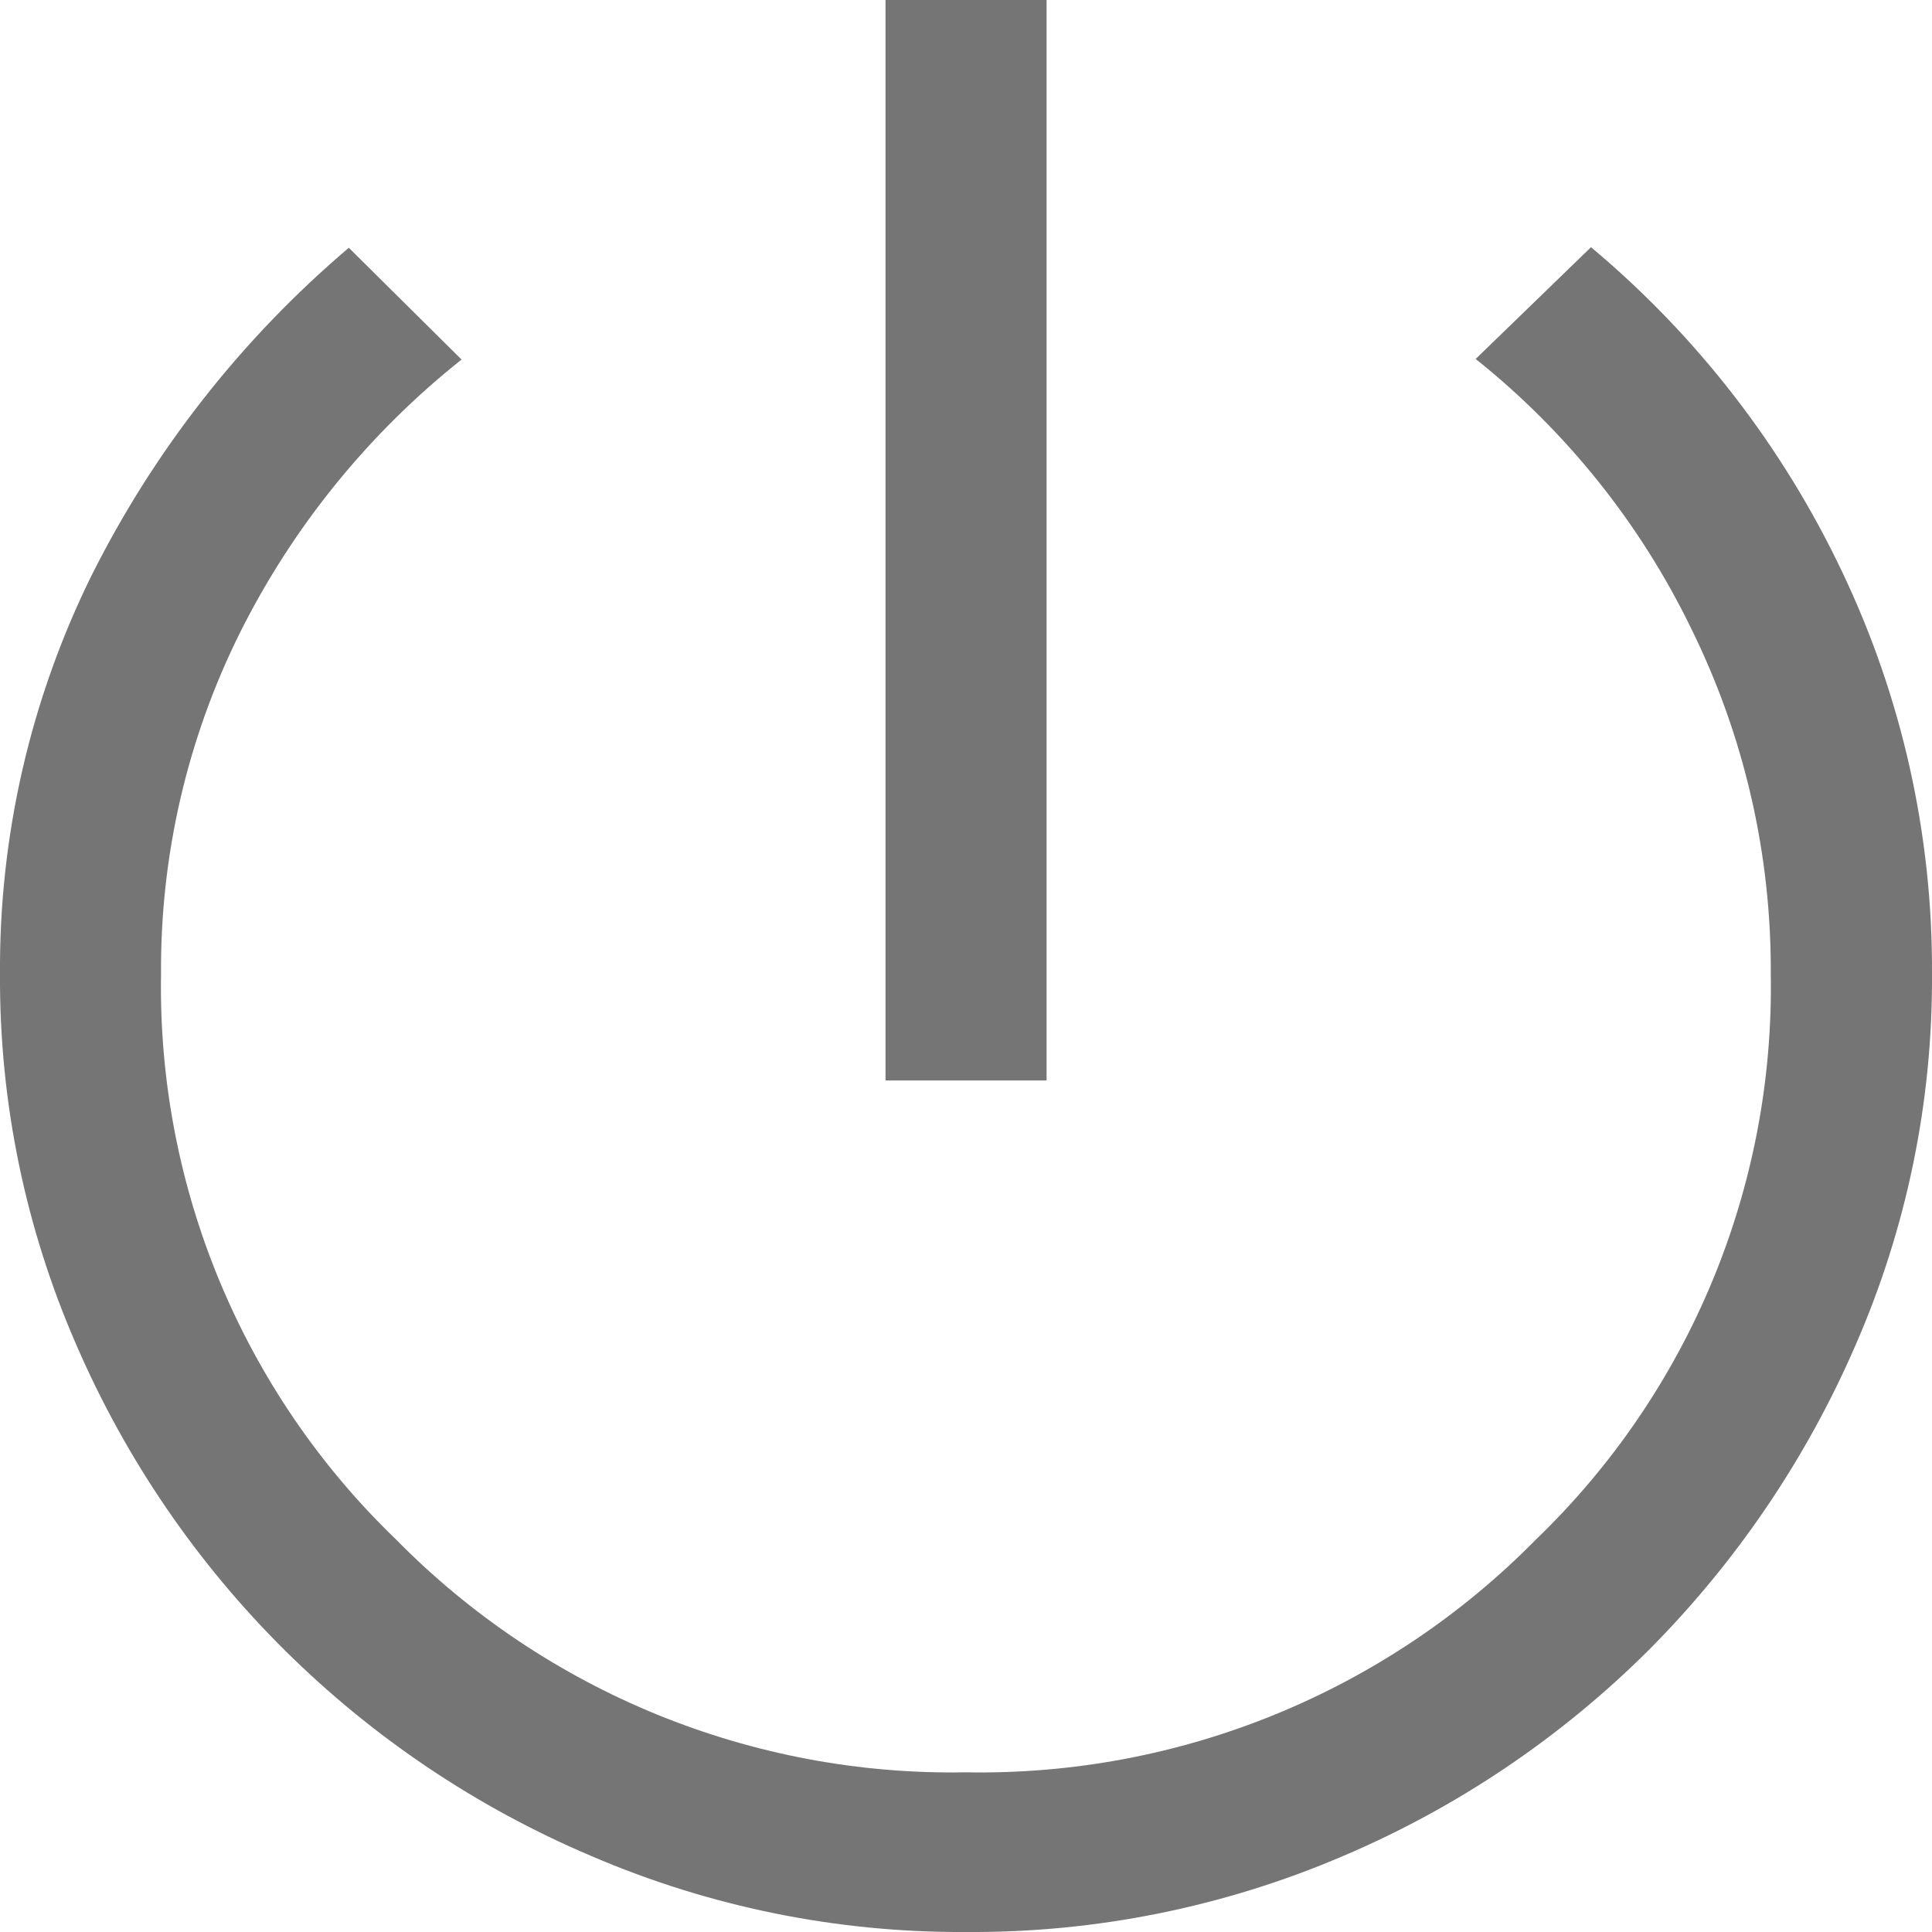
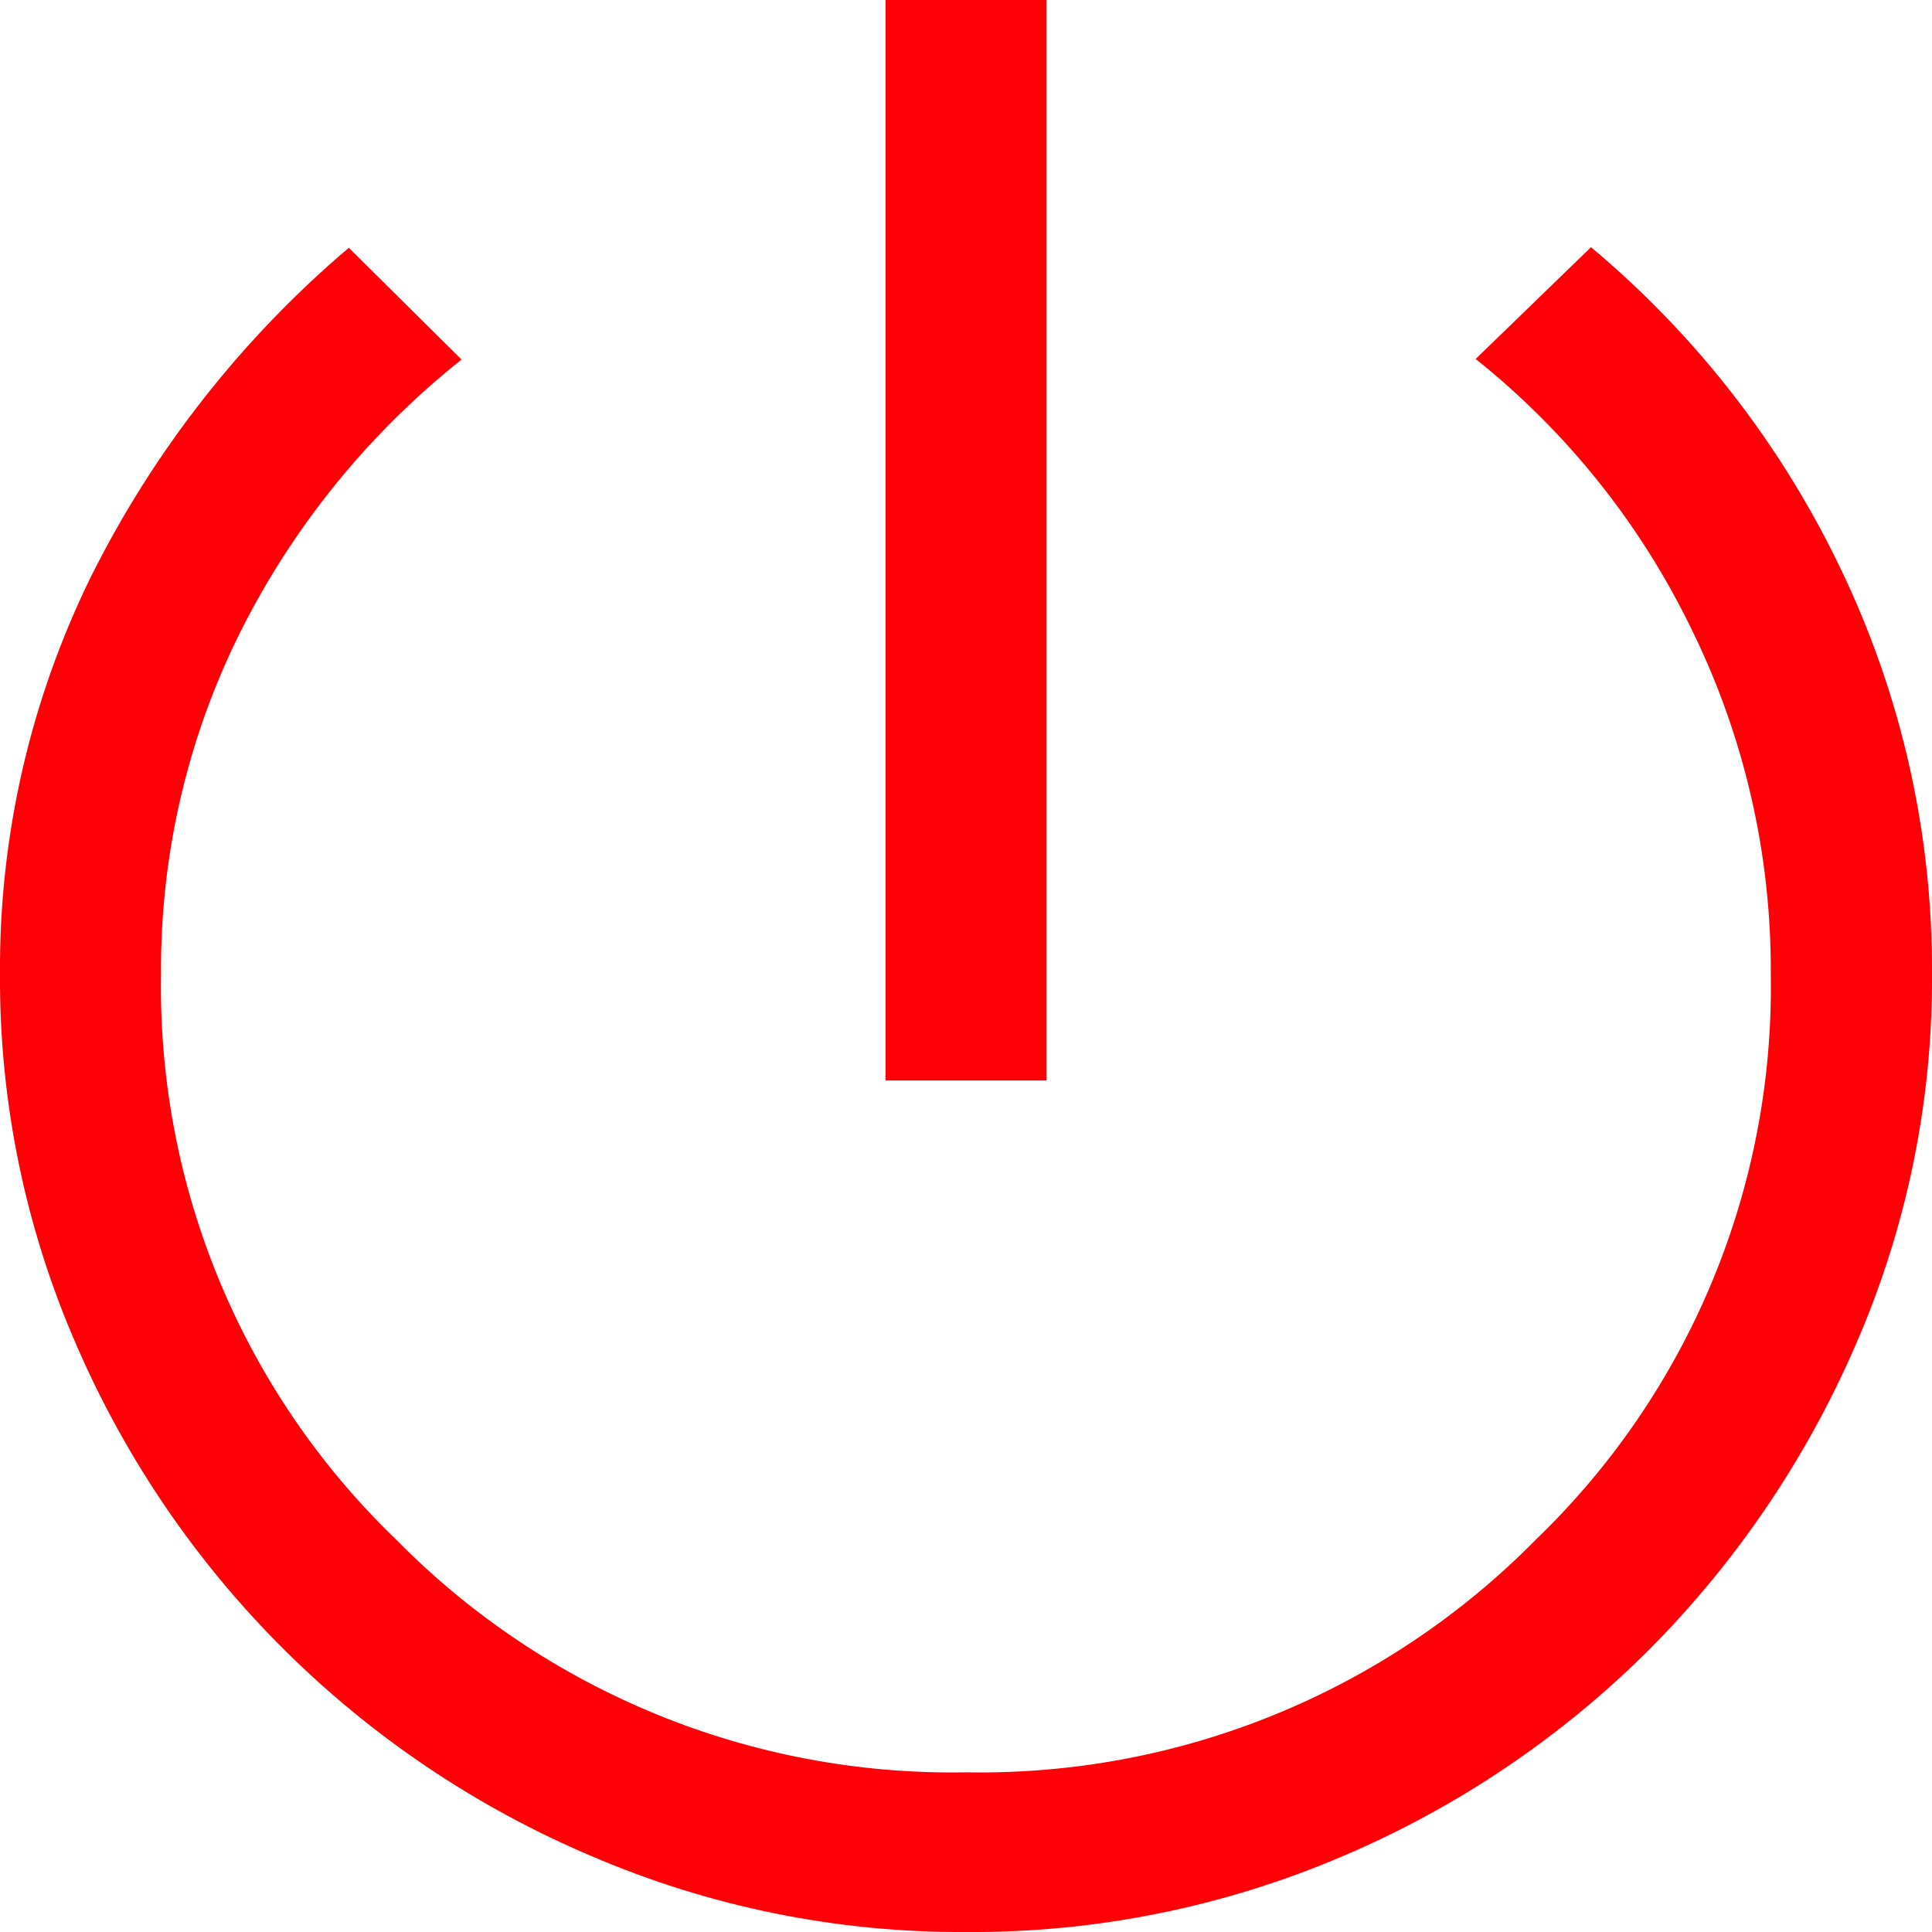
<svg xmlns="http://www.w3.org/2000/svg" width="20" height="20" viewBox="0 0 20 20">
-   <path id="Trazado_1612" data-name="Trazado 1612" d="M15.167,16.985V5.8h1.667V16.985ZM16,25.8a9.674,9.674,0,0,1-3.875-.785,10.107,10.107,0,0,1-5.333-5.289A9.458,9.458,0,0,1,6,15.883a9.186,9.186,0,0,1,.944-4.118,10.77,10.77,0,0,1,2.667-3.4l1.167,1.157a8.43,8.43,0,0,0-2.292,2.824,7.808,7.808,0,0,0-.819,3.54A7.936,7.936,0,0,0,10.1,21.737a8.07,8.07,0,0,0,5.9,2.41,8.07,8.07,0,0,0,5.9-2.41,7.936,7.936,0,0,0,2.431-5.854,7.981,7.981,0,0,0-.819-3.567,8.09,8.09,0,0,0-2.236-2.8l1.194-1.157a9.927,9.927,0,0,1,2.6,3.361A9.559,9.559,0,0,1,26,15.883a9.458,9.458,0,0,1-.792,3.843,10.243,10.243,0,0,1-2.139,3.154A10.058,10.058,0,0,1,19.9,25.015,9.743,9.743,0,0,1,16,25.8Z" transform="translate(-6 -5.8)" fill="#757575" />
+   <path id="Trazado_1612" data-name="Trazado 1612" d="M15.167,16.985V5.8h1.667V16.985ZM16,25.8a9.674,9.674,0,0,1-3.875-.785,10.107,10.107,0,0,1-5.333-5.289A9.458,9.458,0,0,1,6,15.883a9.186,9.186,0,0,1,.944-4.118,10.77,10.77,0,0,1,2.667-3.4l1.167,1.157a8.43,8.43,0,0,0-2.292,2.824,7.808,7.808,0,0,0-.819,3.54A7.936,7.936,0,0,0,10.1,21.737a8.07,8.07,0,0,0,5.9,2.41,8.07,8.07,0,0,0,5.9-2.41,7.936,7.936,0,0,0,2.431-5.854,7.981,7.981,0,0,0-.819-3.567,8.09,8.09,0,0,0-2.236-2.8l1.194-1.157a9.927,9.927,0,0,1,2.6,3.361A9.559,9.559,0,0,1,26,15.883a9.458,9.458,0,0,1-.792,3.843,10.243,10.243,0,0,1-2.139,3.154A10.058,10.058,0,0,1,19.9,25.015,9.743,9.743,0,0,1,16,25.8Z" transform="translate(-6 -5.8)" fill="#ff0007" />
</svg>
